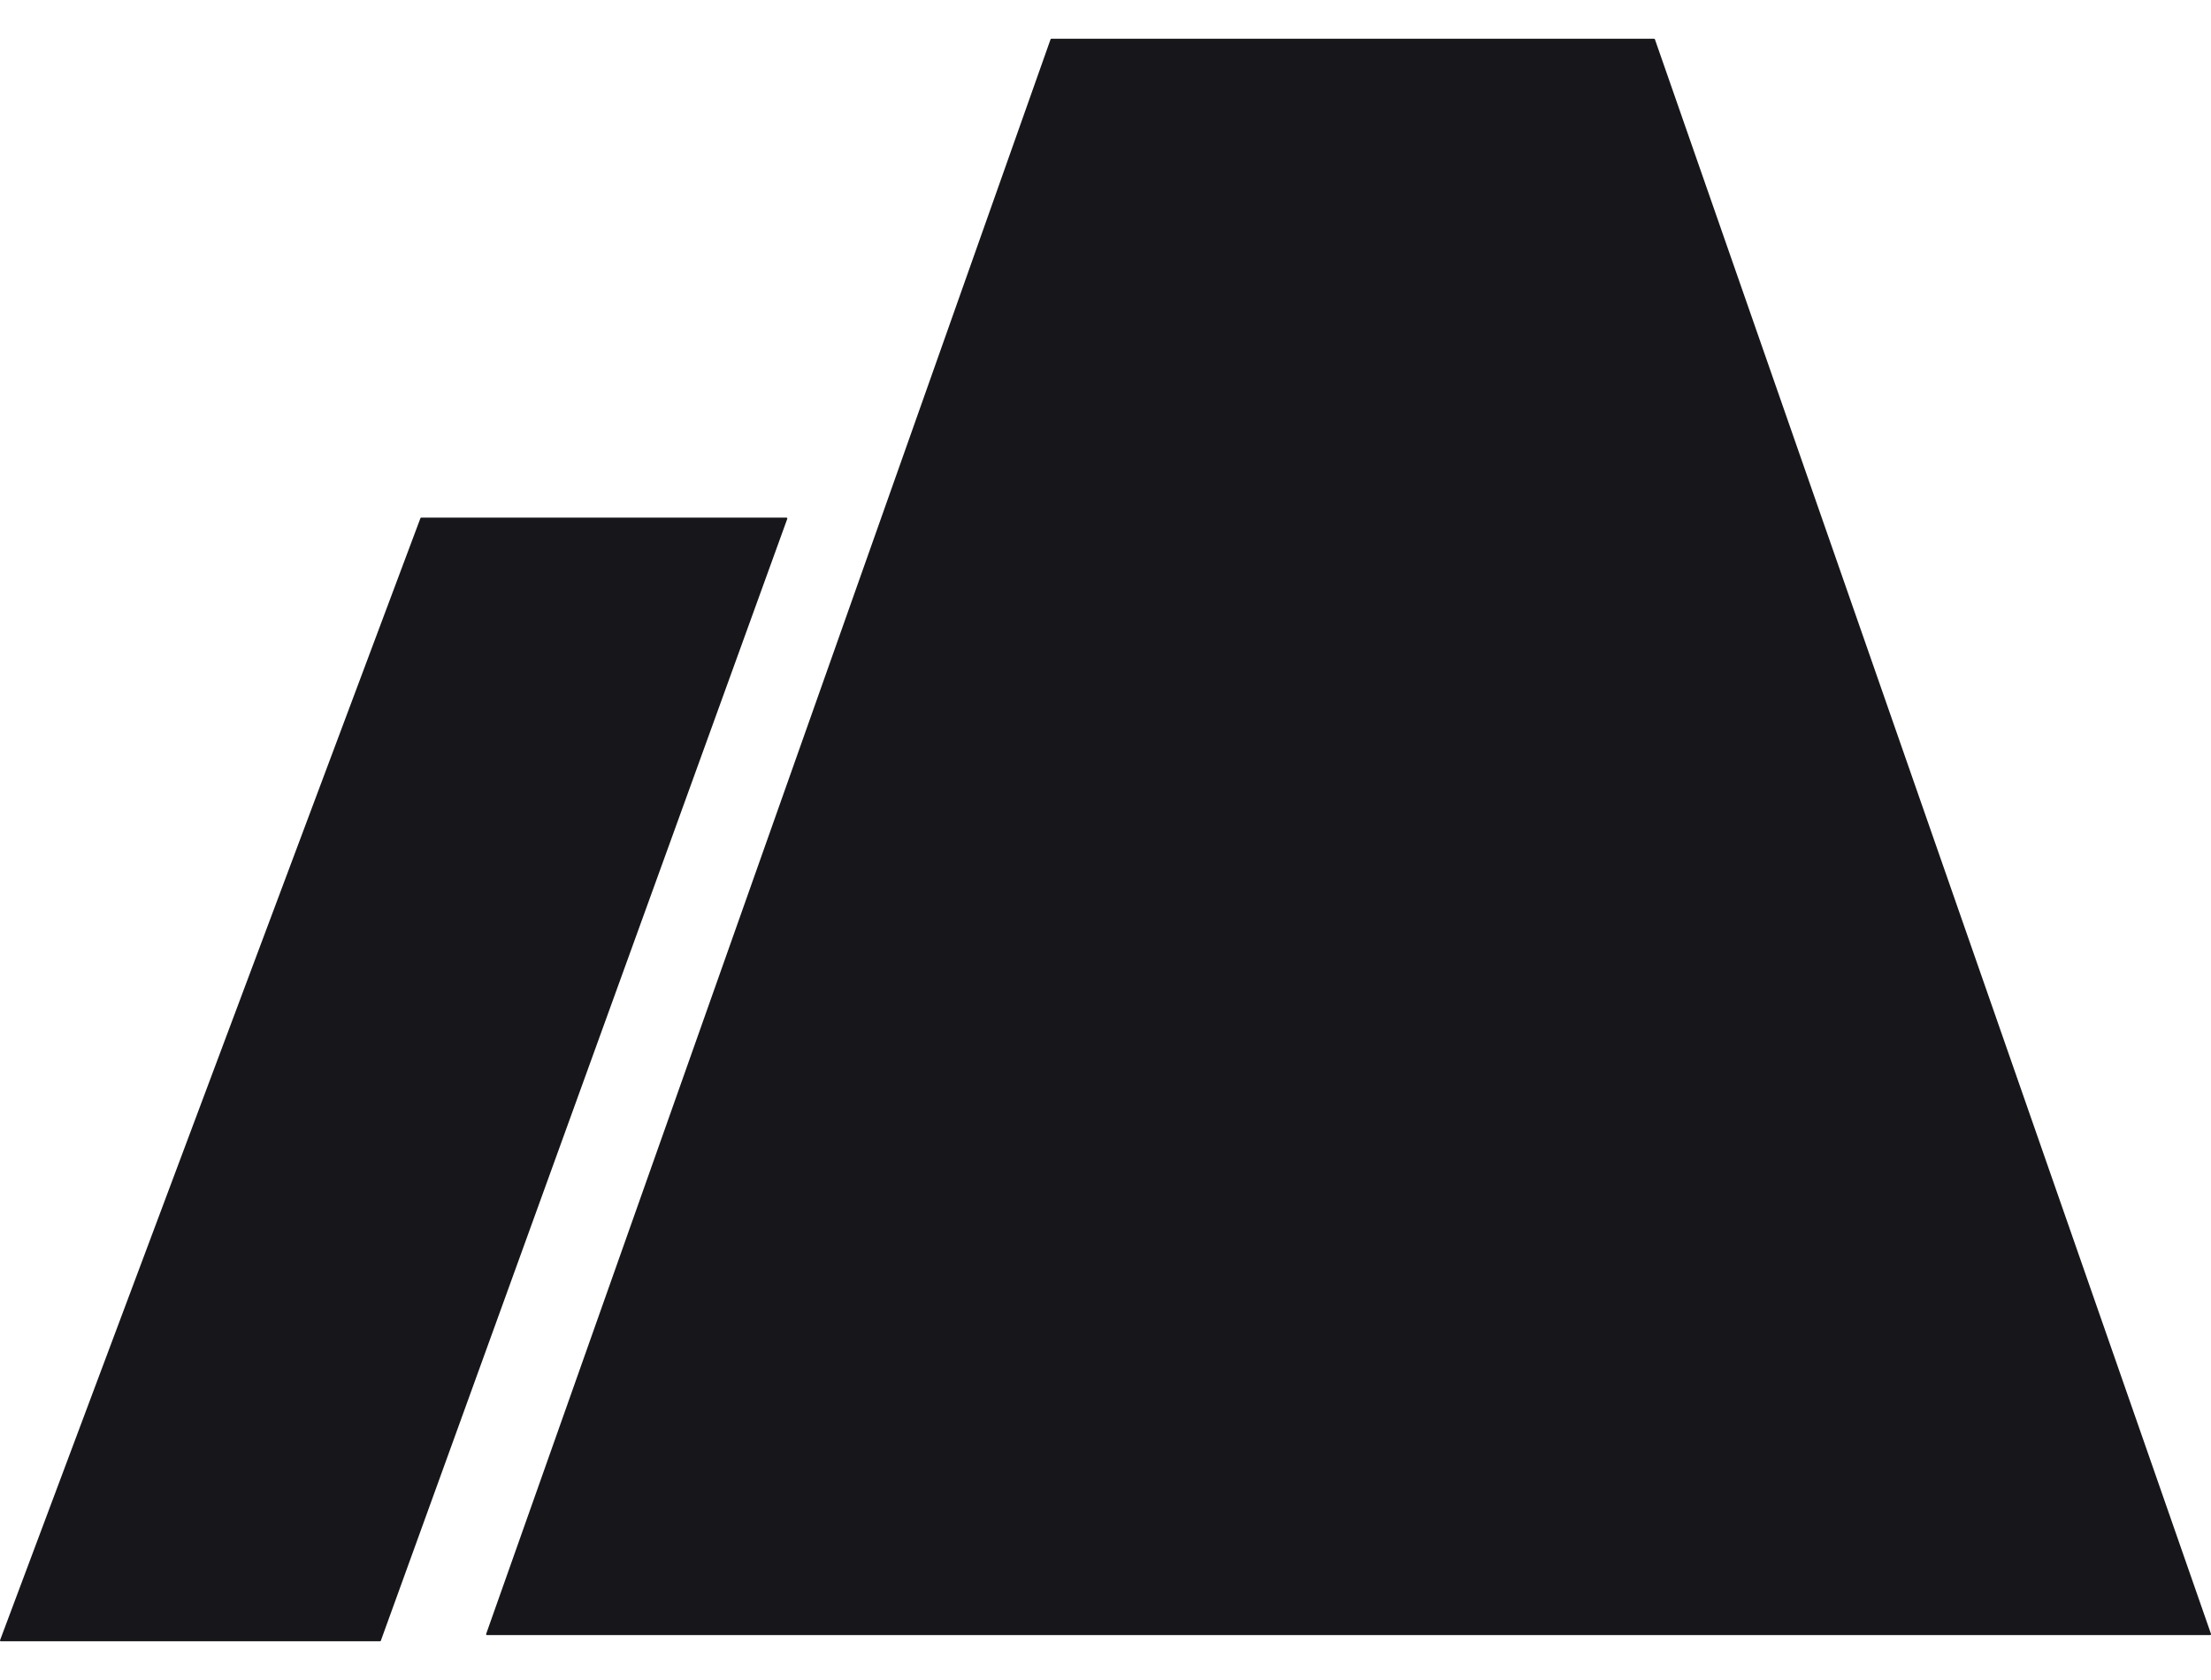
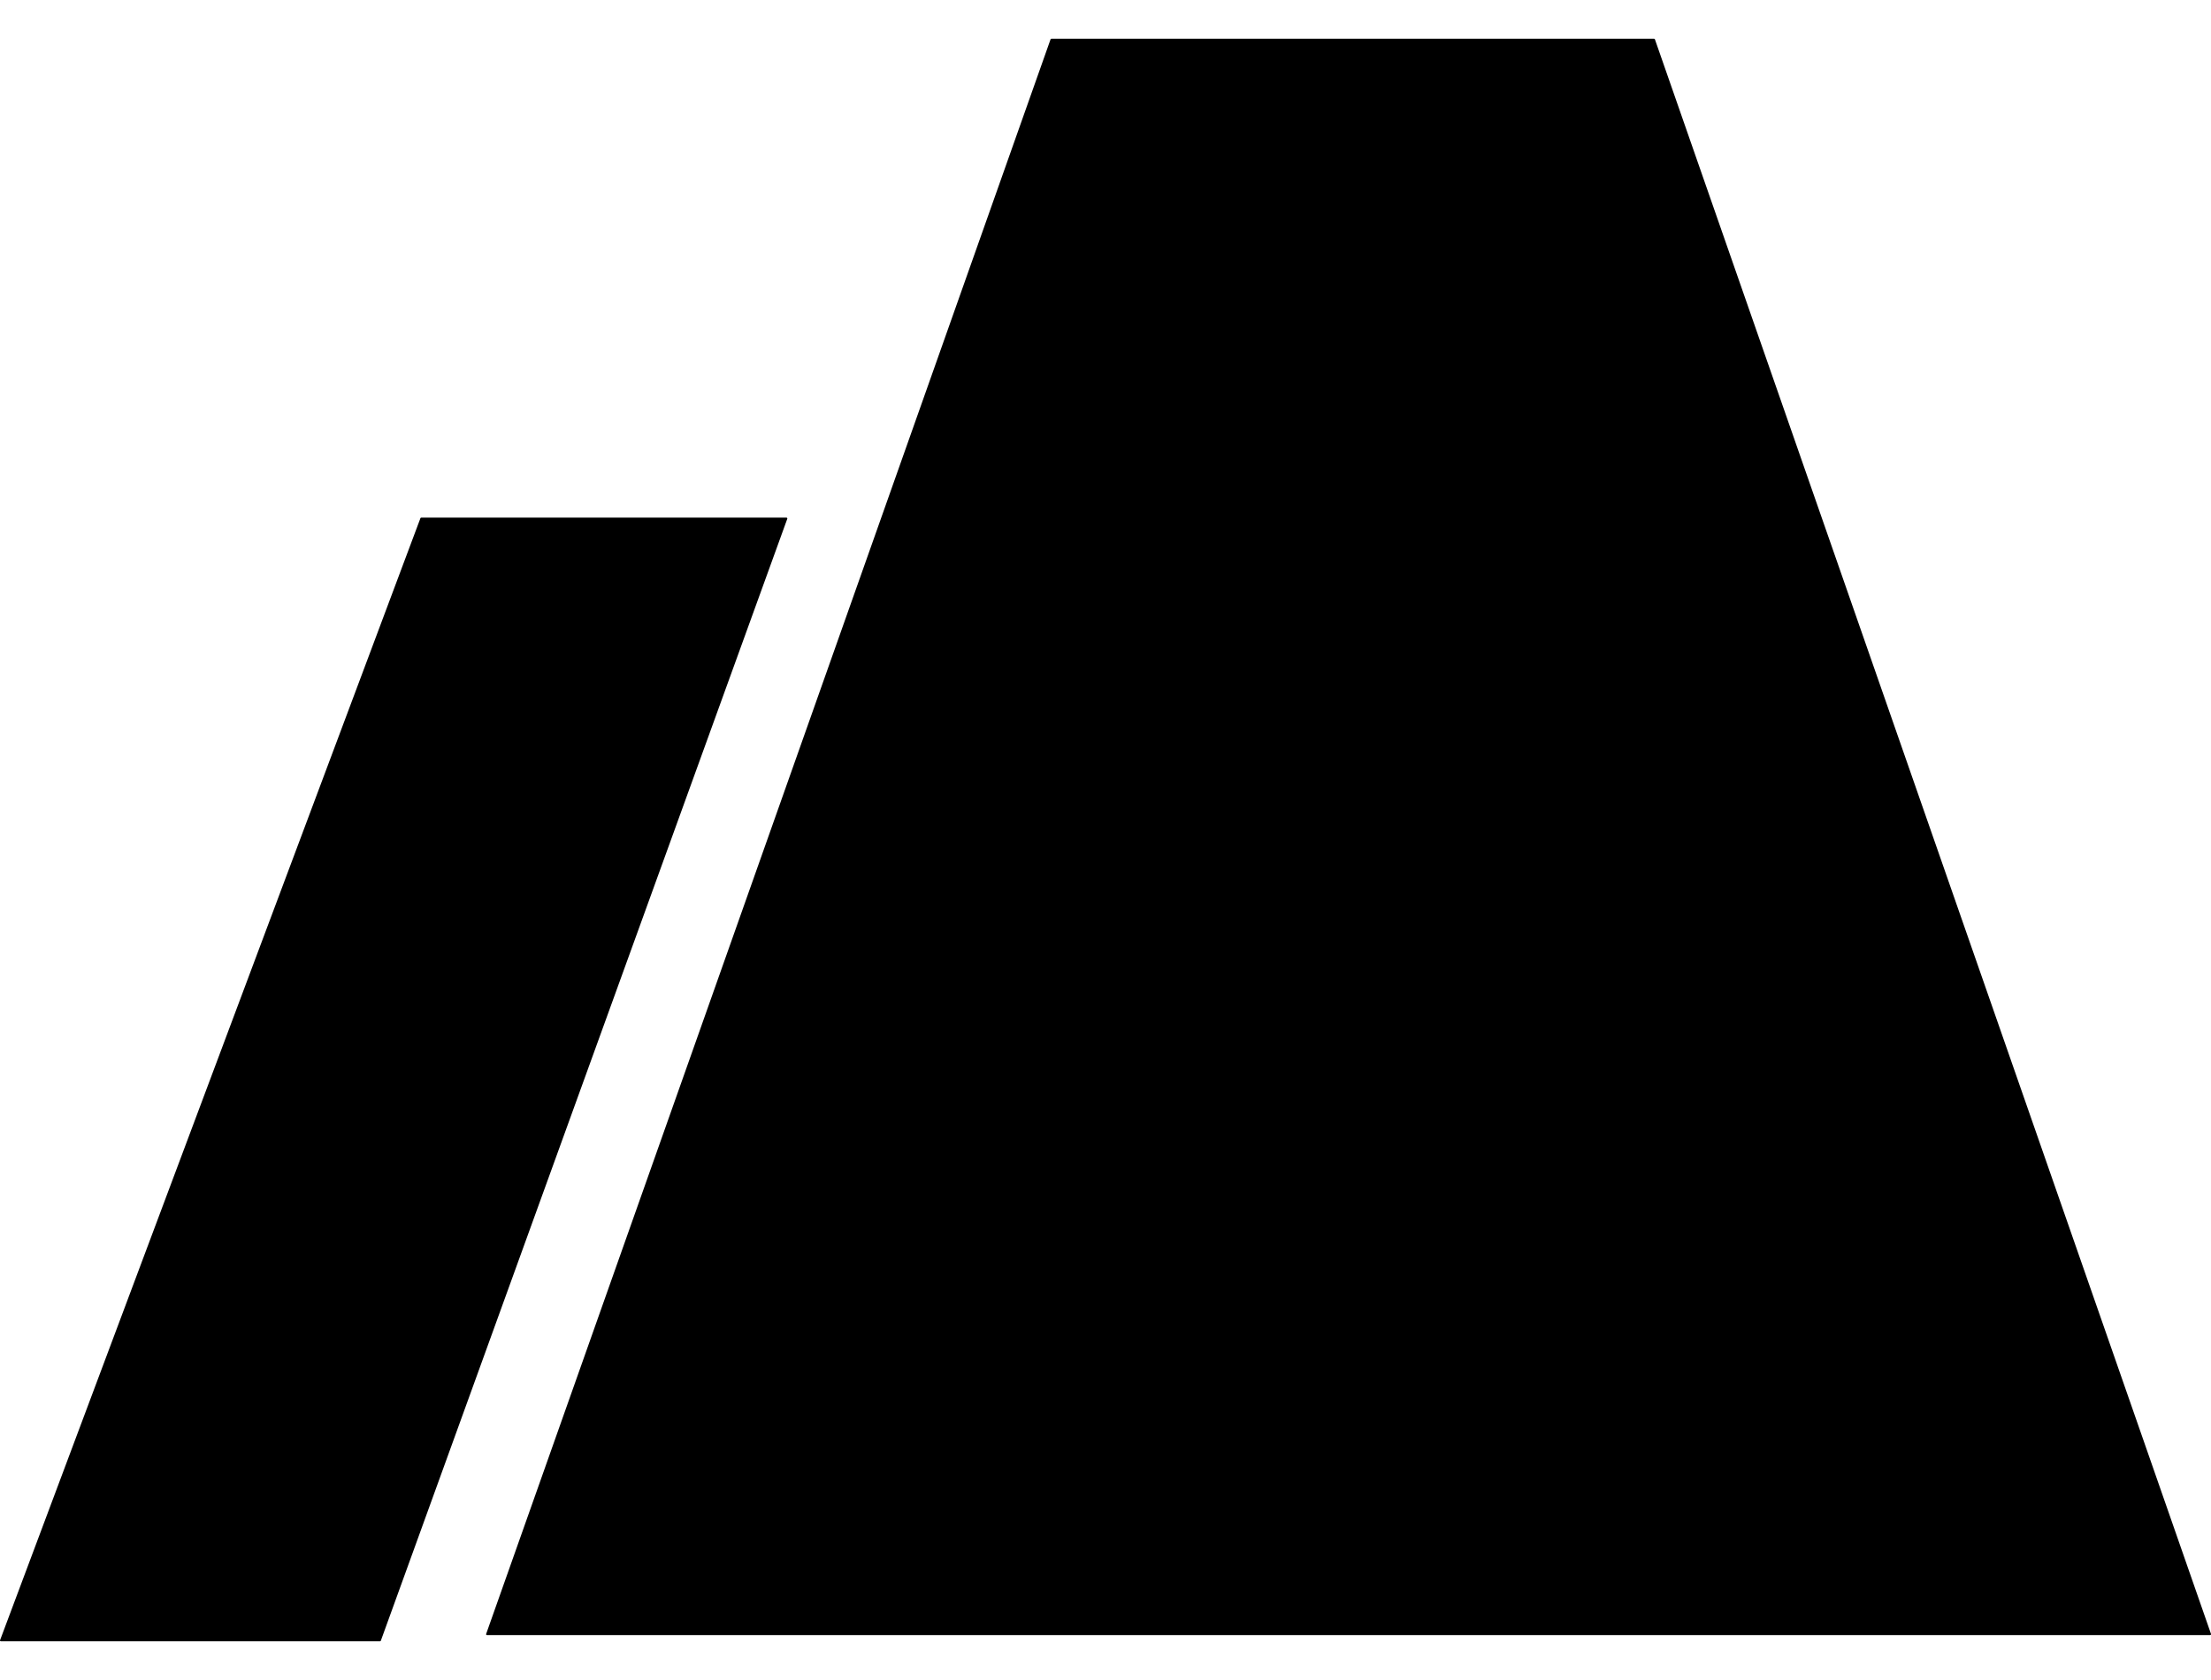
<svg xmlns="http://www.w3.org/2000/svg" width="25" height="19" viewBox="0 0 25 19" fill="none">
-   <path fill-rule="evenodd" clip-rule="evenodd" d="M5.506 18.492C5.499 18.492 5.495 18.485 5.497 18.479L11.879 0.444C11.881 0.44 11.884 0.438 11.889 0.438H18.702C18.706 0.438 18.71 0.44 18.712 0.444L25 18.479C25.002 18.485 24.997 18.492 24.99 18.492H5.698H5.506ZM0.01 18.562C0.003 18.562 -0.002 18.556 0.001 18.549L4.754 5.86C4.755 5.856 4.759 5.854 4.763 5.854H8.893C8.899 5.854 8.904 5.861 8.902 5.867L4.306 18.556C4.304 18.56 4.301 18.562 4.297 18.562H0.01Z" fill="#17171B" />
+   <path fill-rule="evenodd" clip-rule="evenodd" d="M5.506 18.492C5.499 18.492 5.495 18.485 5.497 18.479L11.879 0.444C11.881 0.44 11.884 0.438 11.889 0.438H18.702C18.706 0.438 18.71 0.44 18.712 0.444L25 18.479C25.002 18.485 24.997 18.492 24.99 18.492H5.698H5.506ZM0.01 18.562C0.003 18.562 -0.002 18.556 0.001 18.549L4.754 5.86C4.755 5.856 4.759 5.854 4.763 5.854H8.893C8.899 5.854 8.904 5.861 8.902 5.867L4.306 18.556C4.304 18.56 4.301 18.562 4.297 18.562H0.01Z" fill="currentColor" />
</svg>
